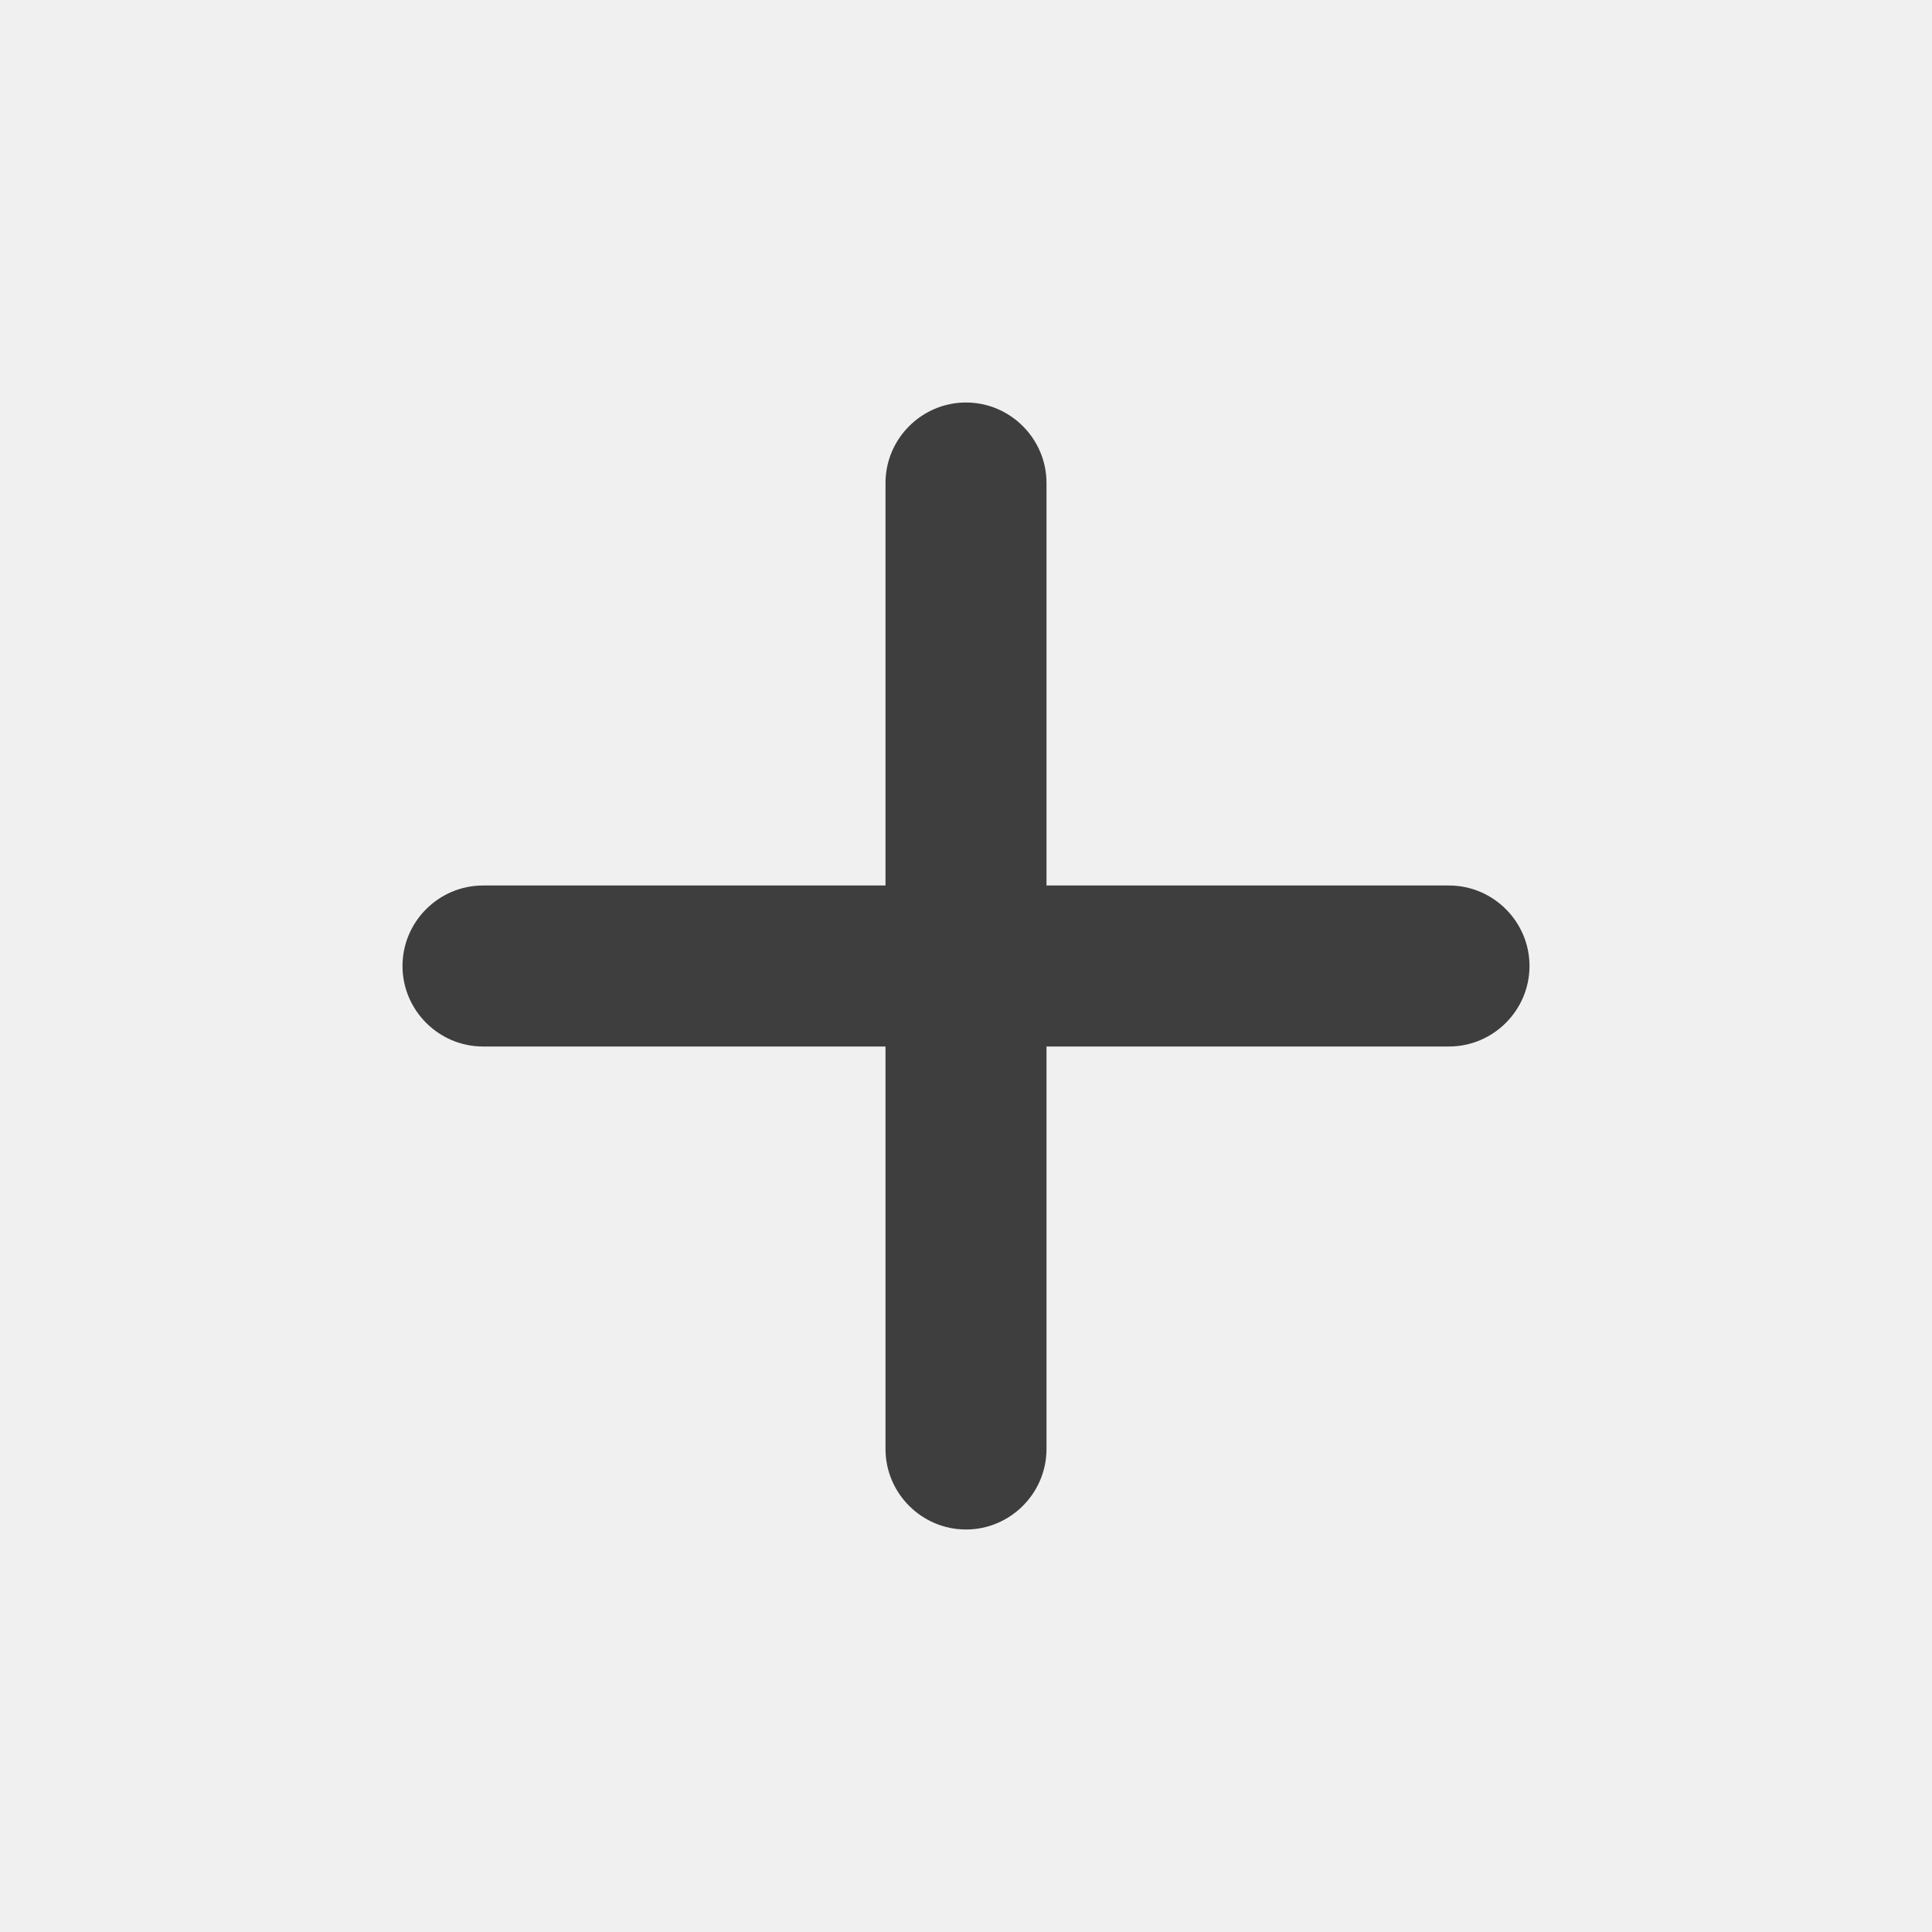
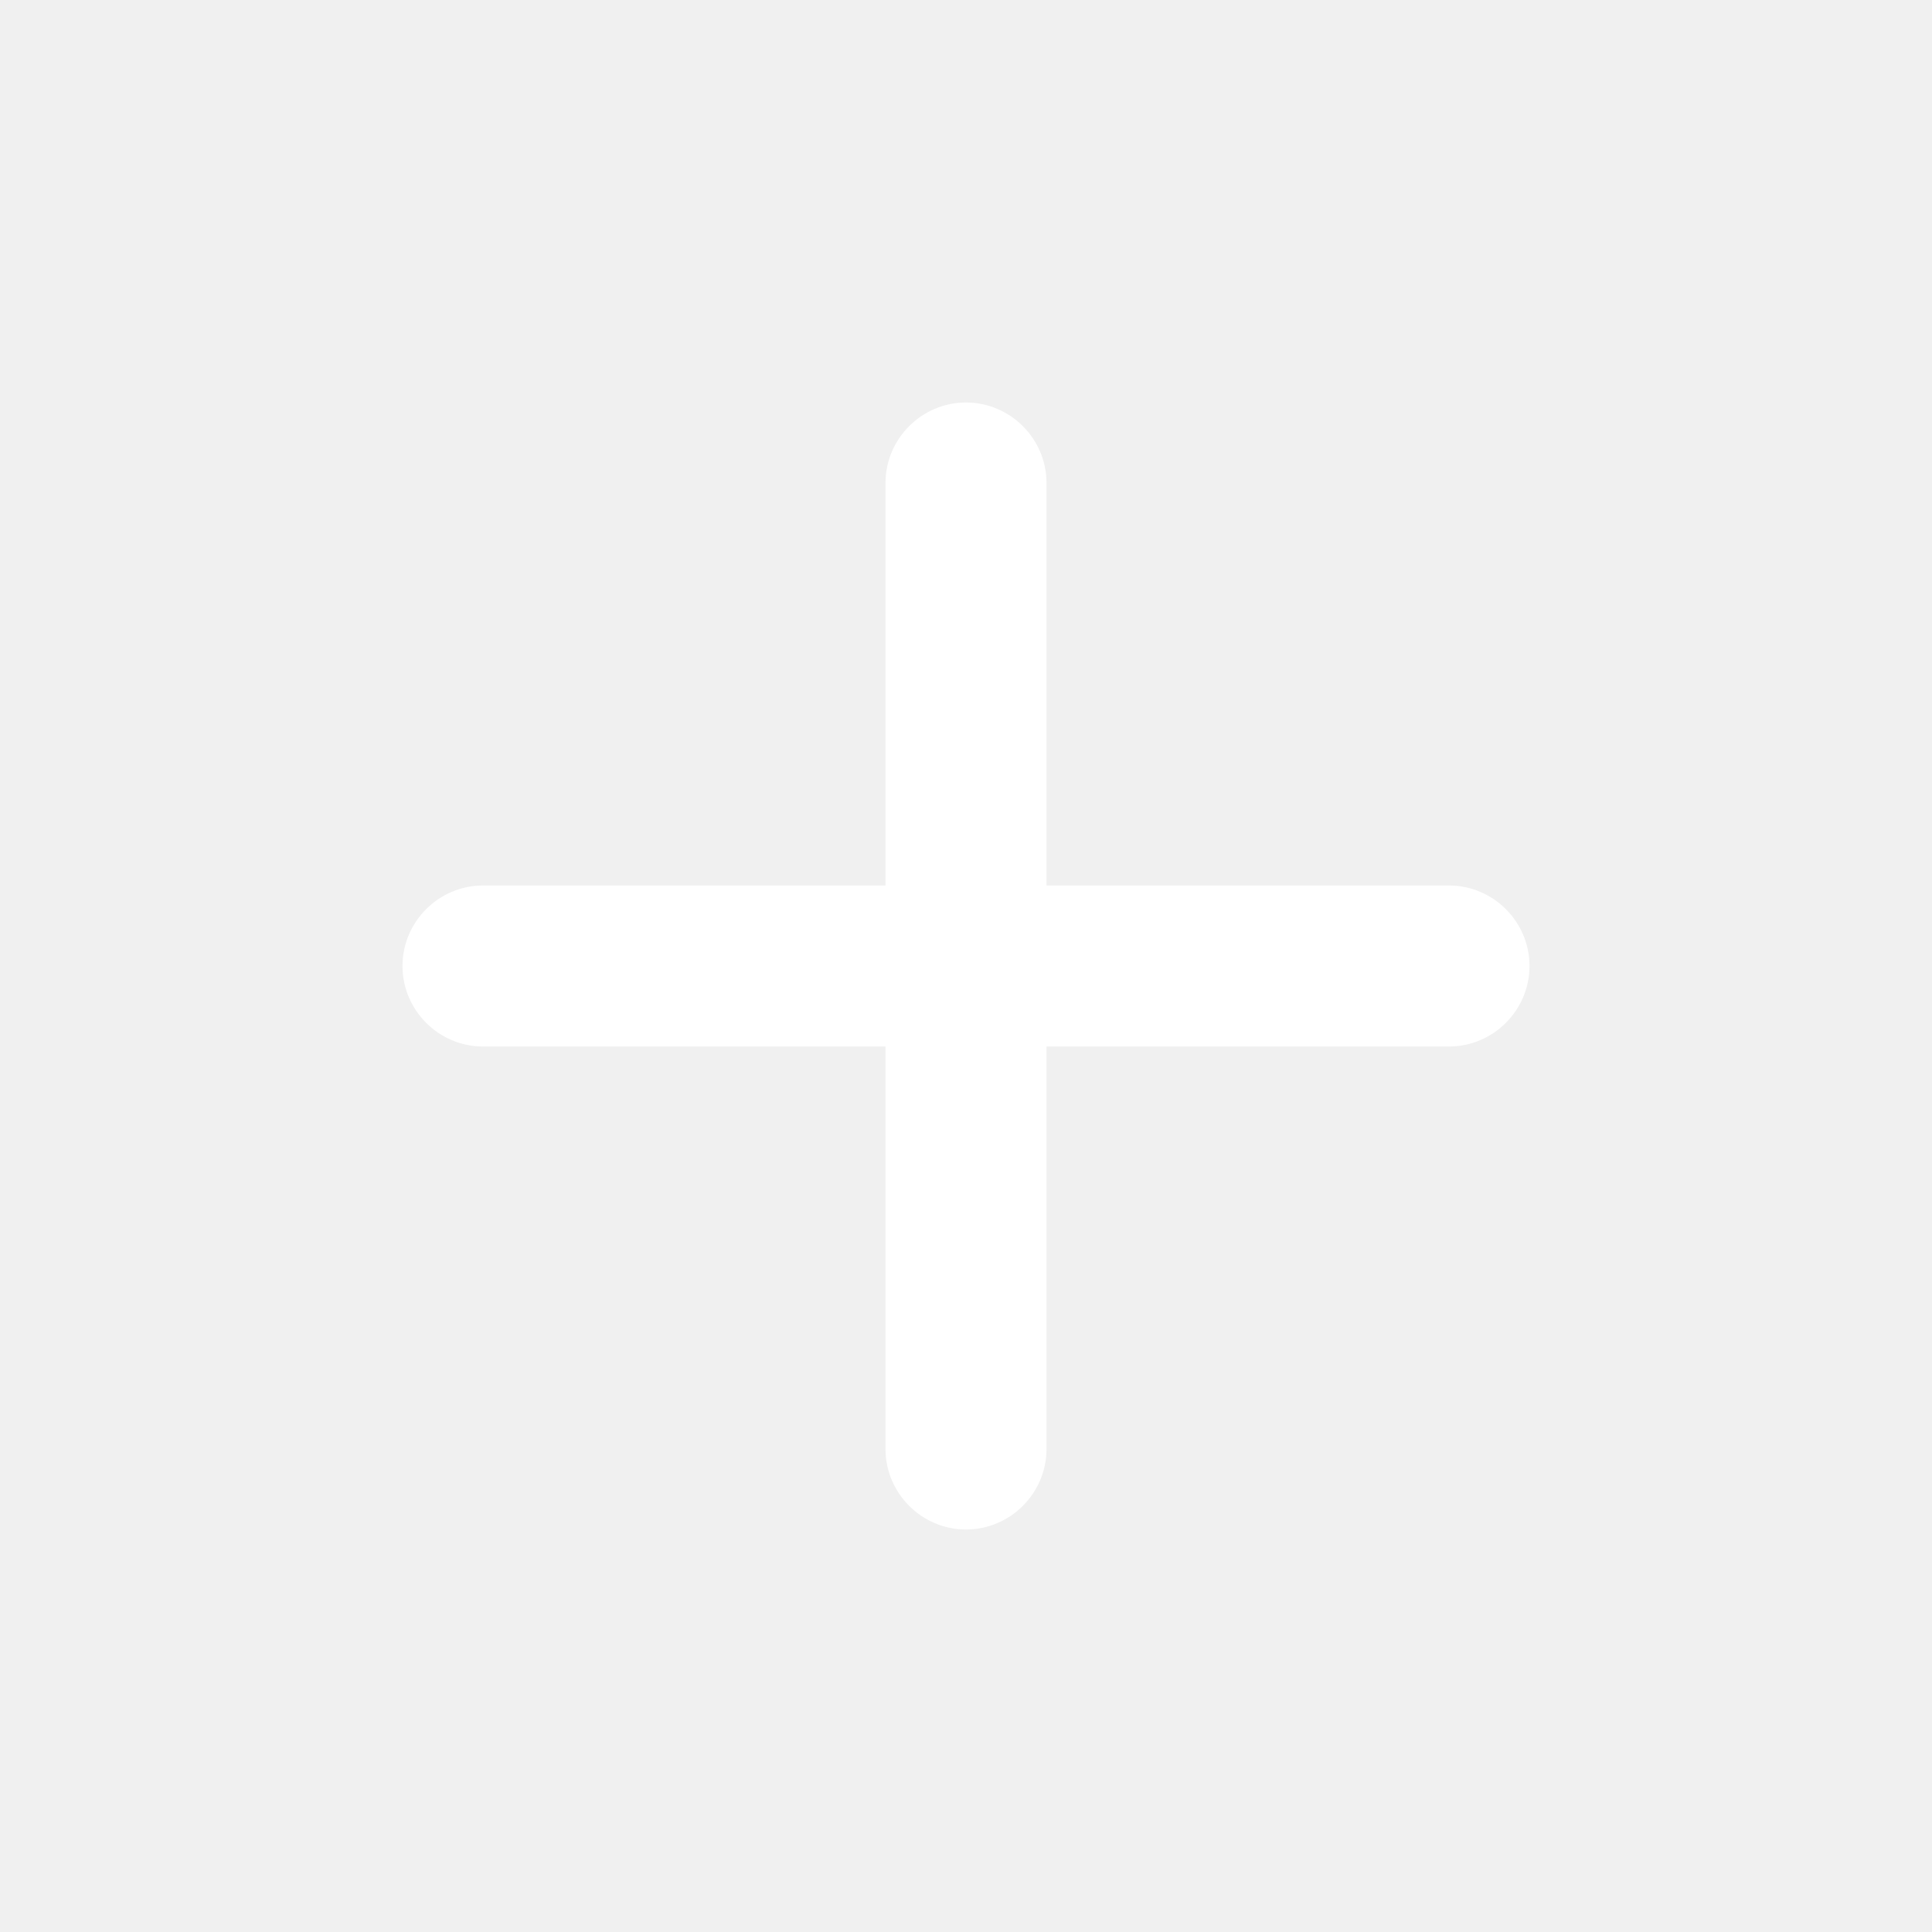
- <svg xmlns="http://www.w3.org/2000/svg" height="48px" viewBox="0 0 24 24" width="48px" fill="#3e3e3e">
+ <svg xmlns="http://www.w3.org/2000/svg" height="48px" viewBox="0 0 24 24" width="48px" fill="#ffffff">
  <path d="M0 0h24v24H0V0z" fill="none" />
  <path d="M18 13h-5v5c0 .55-.45 1-1 1s-1-.45-1-1v-5H6c-.55 0-1-.45-1-1s.45-1 1-1h5V6c0-.55.45-1 1-1s1 .45 1 1v5h5c.55 0 1 .45 1 1s-.45 1-1 1z" />
</svg>
